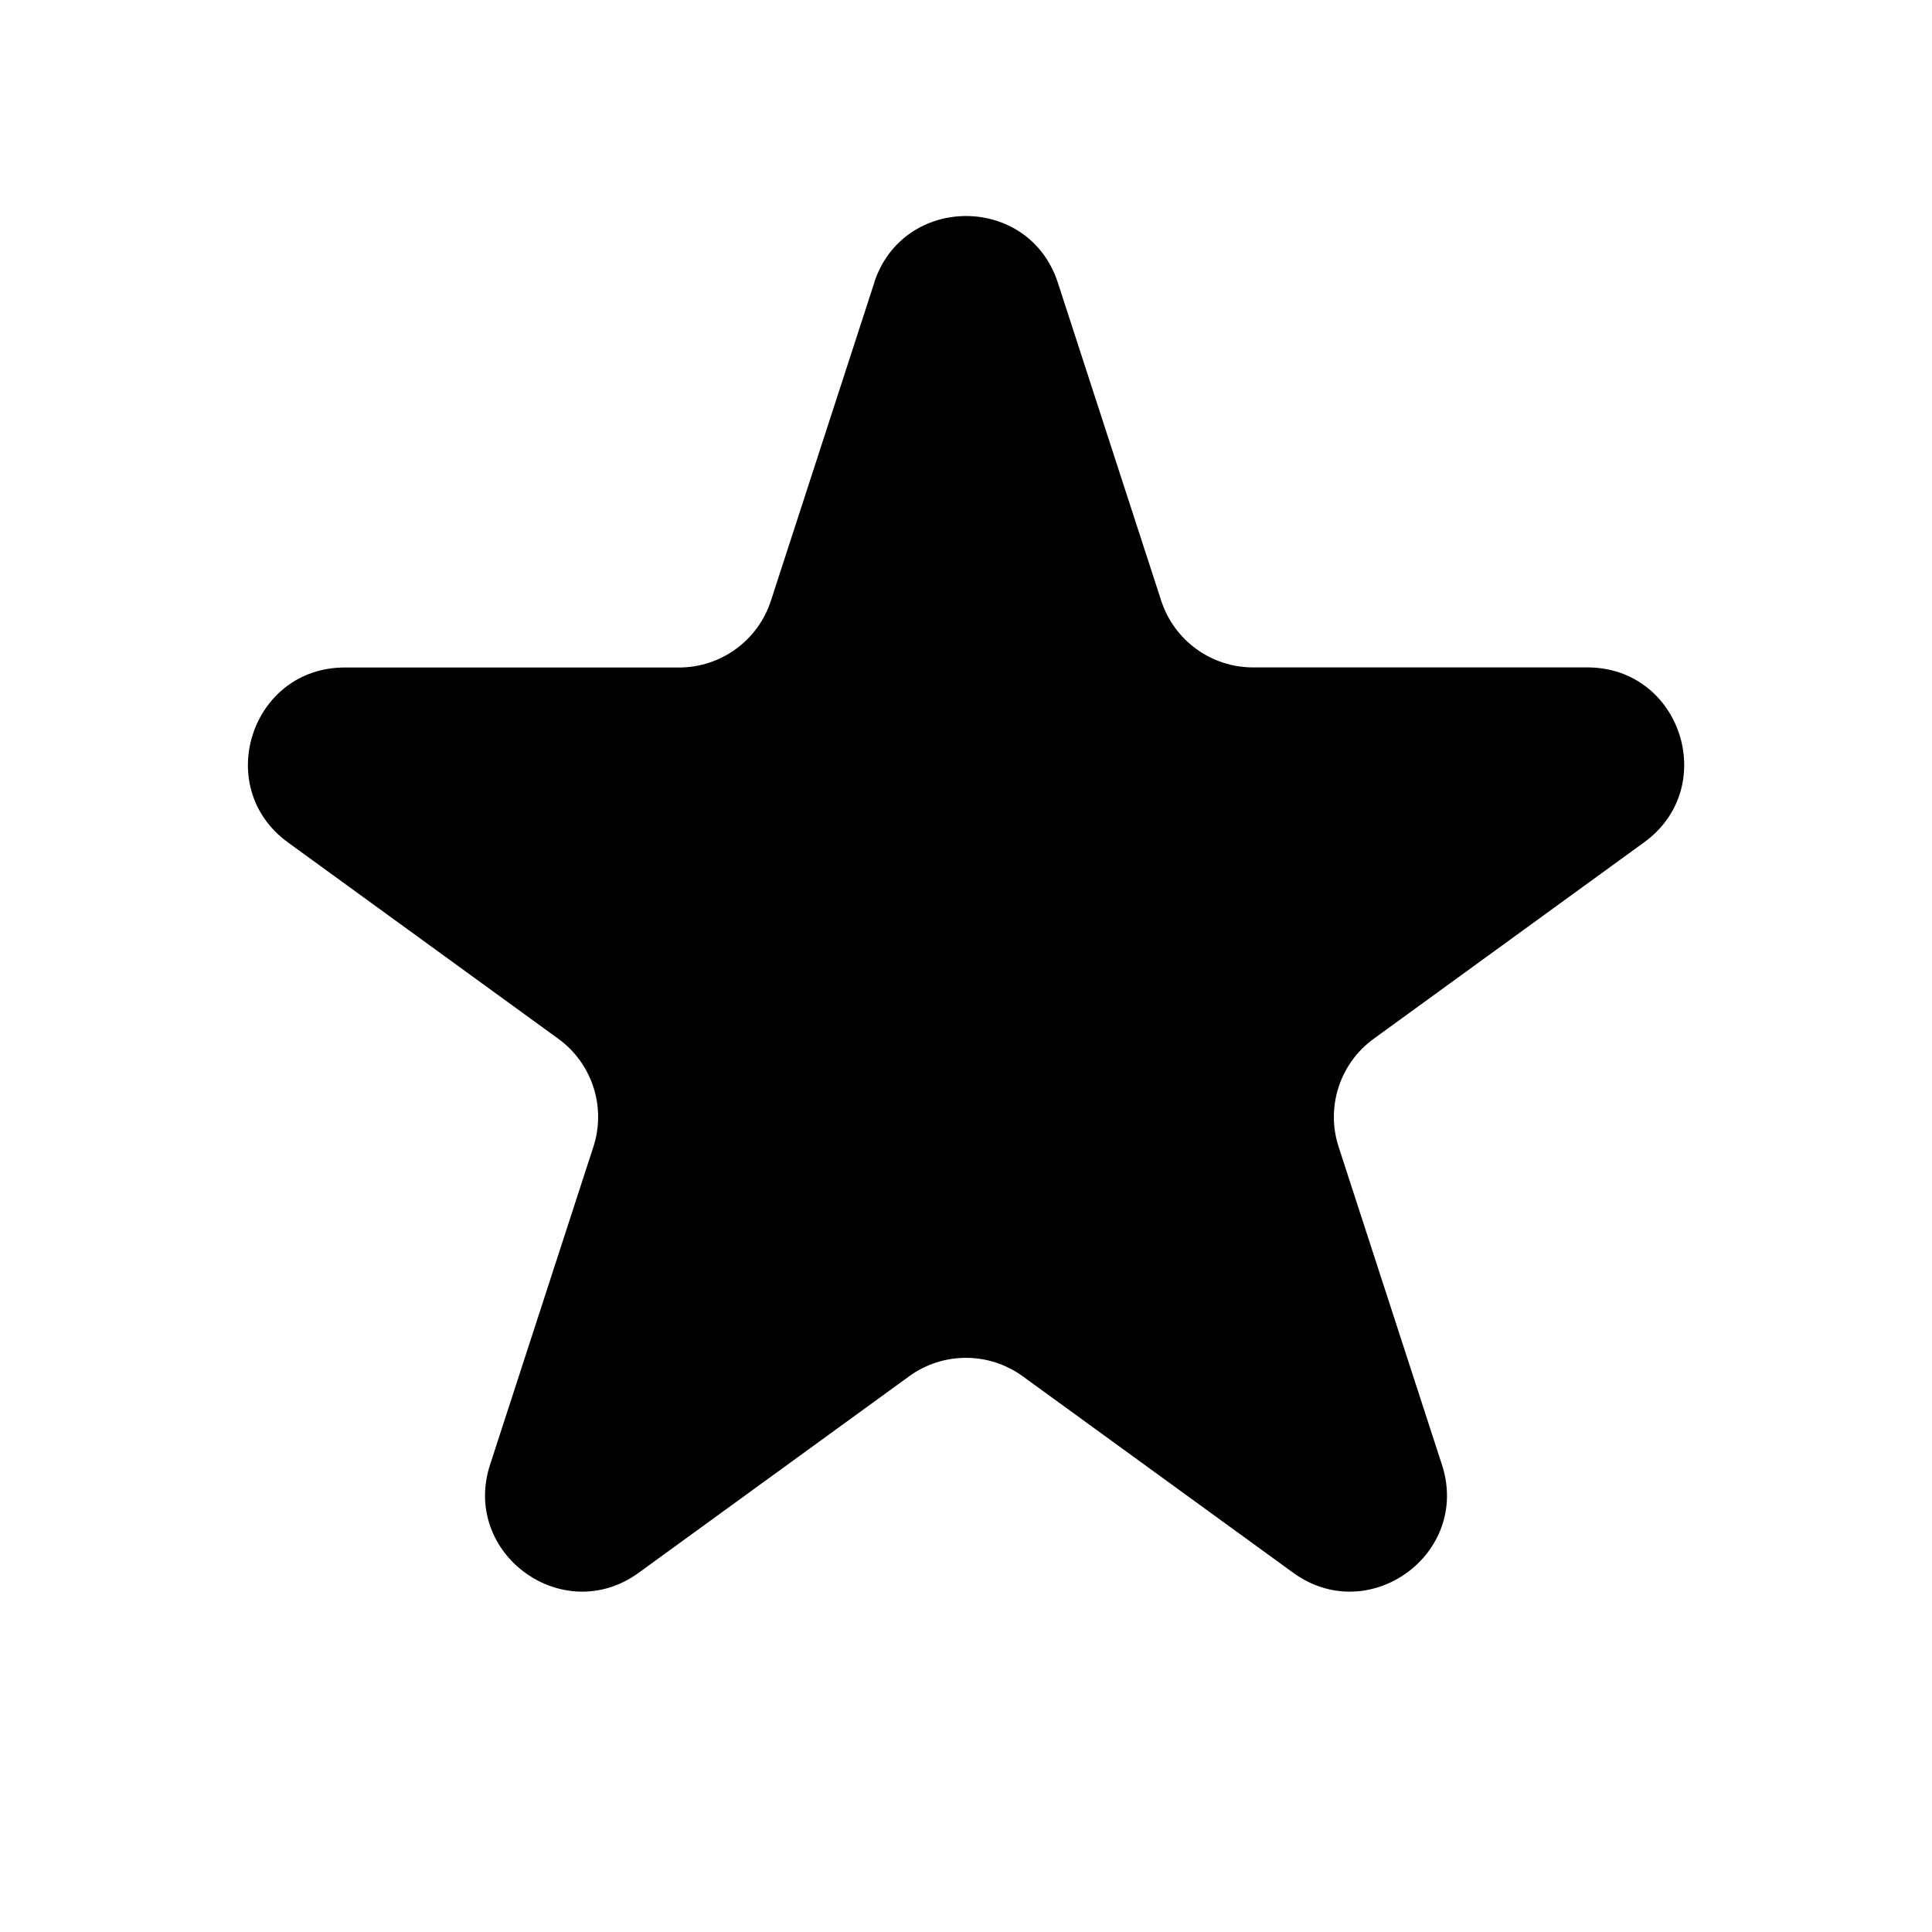
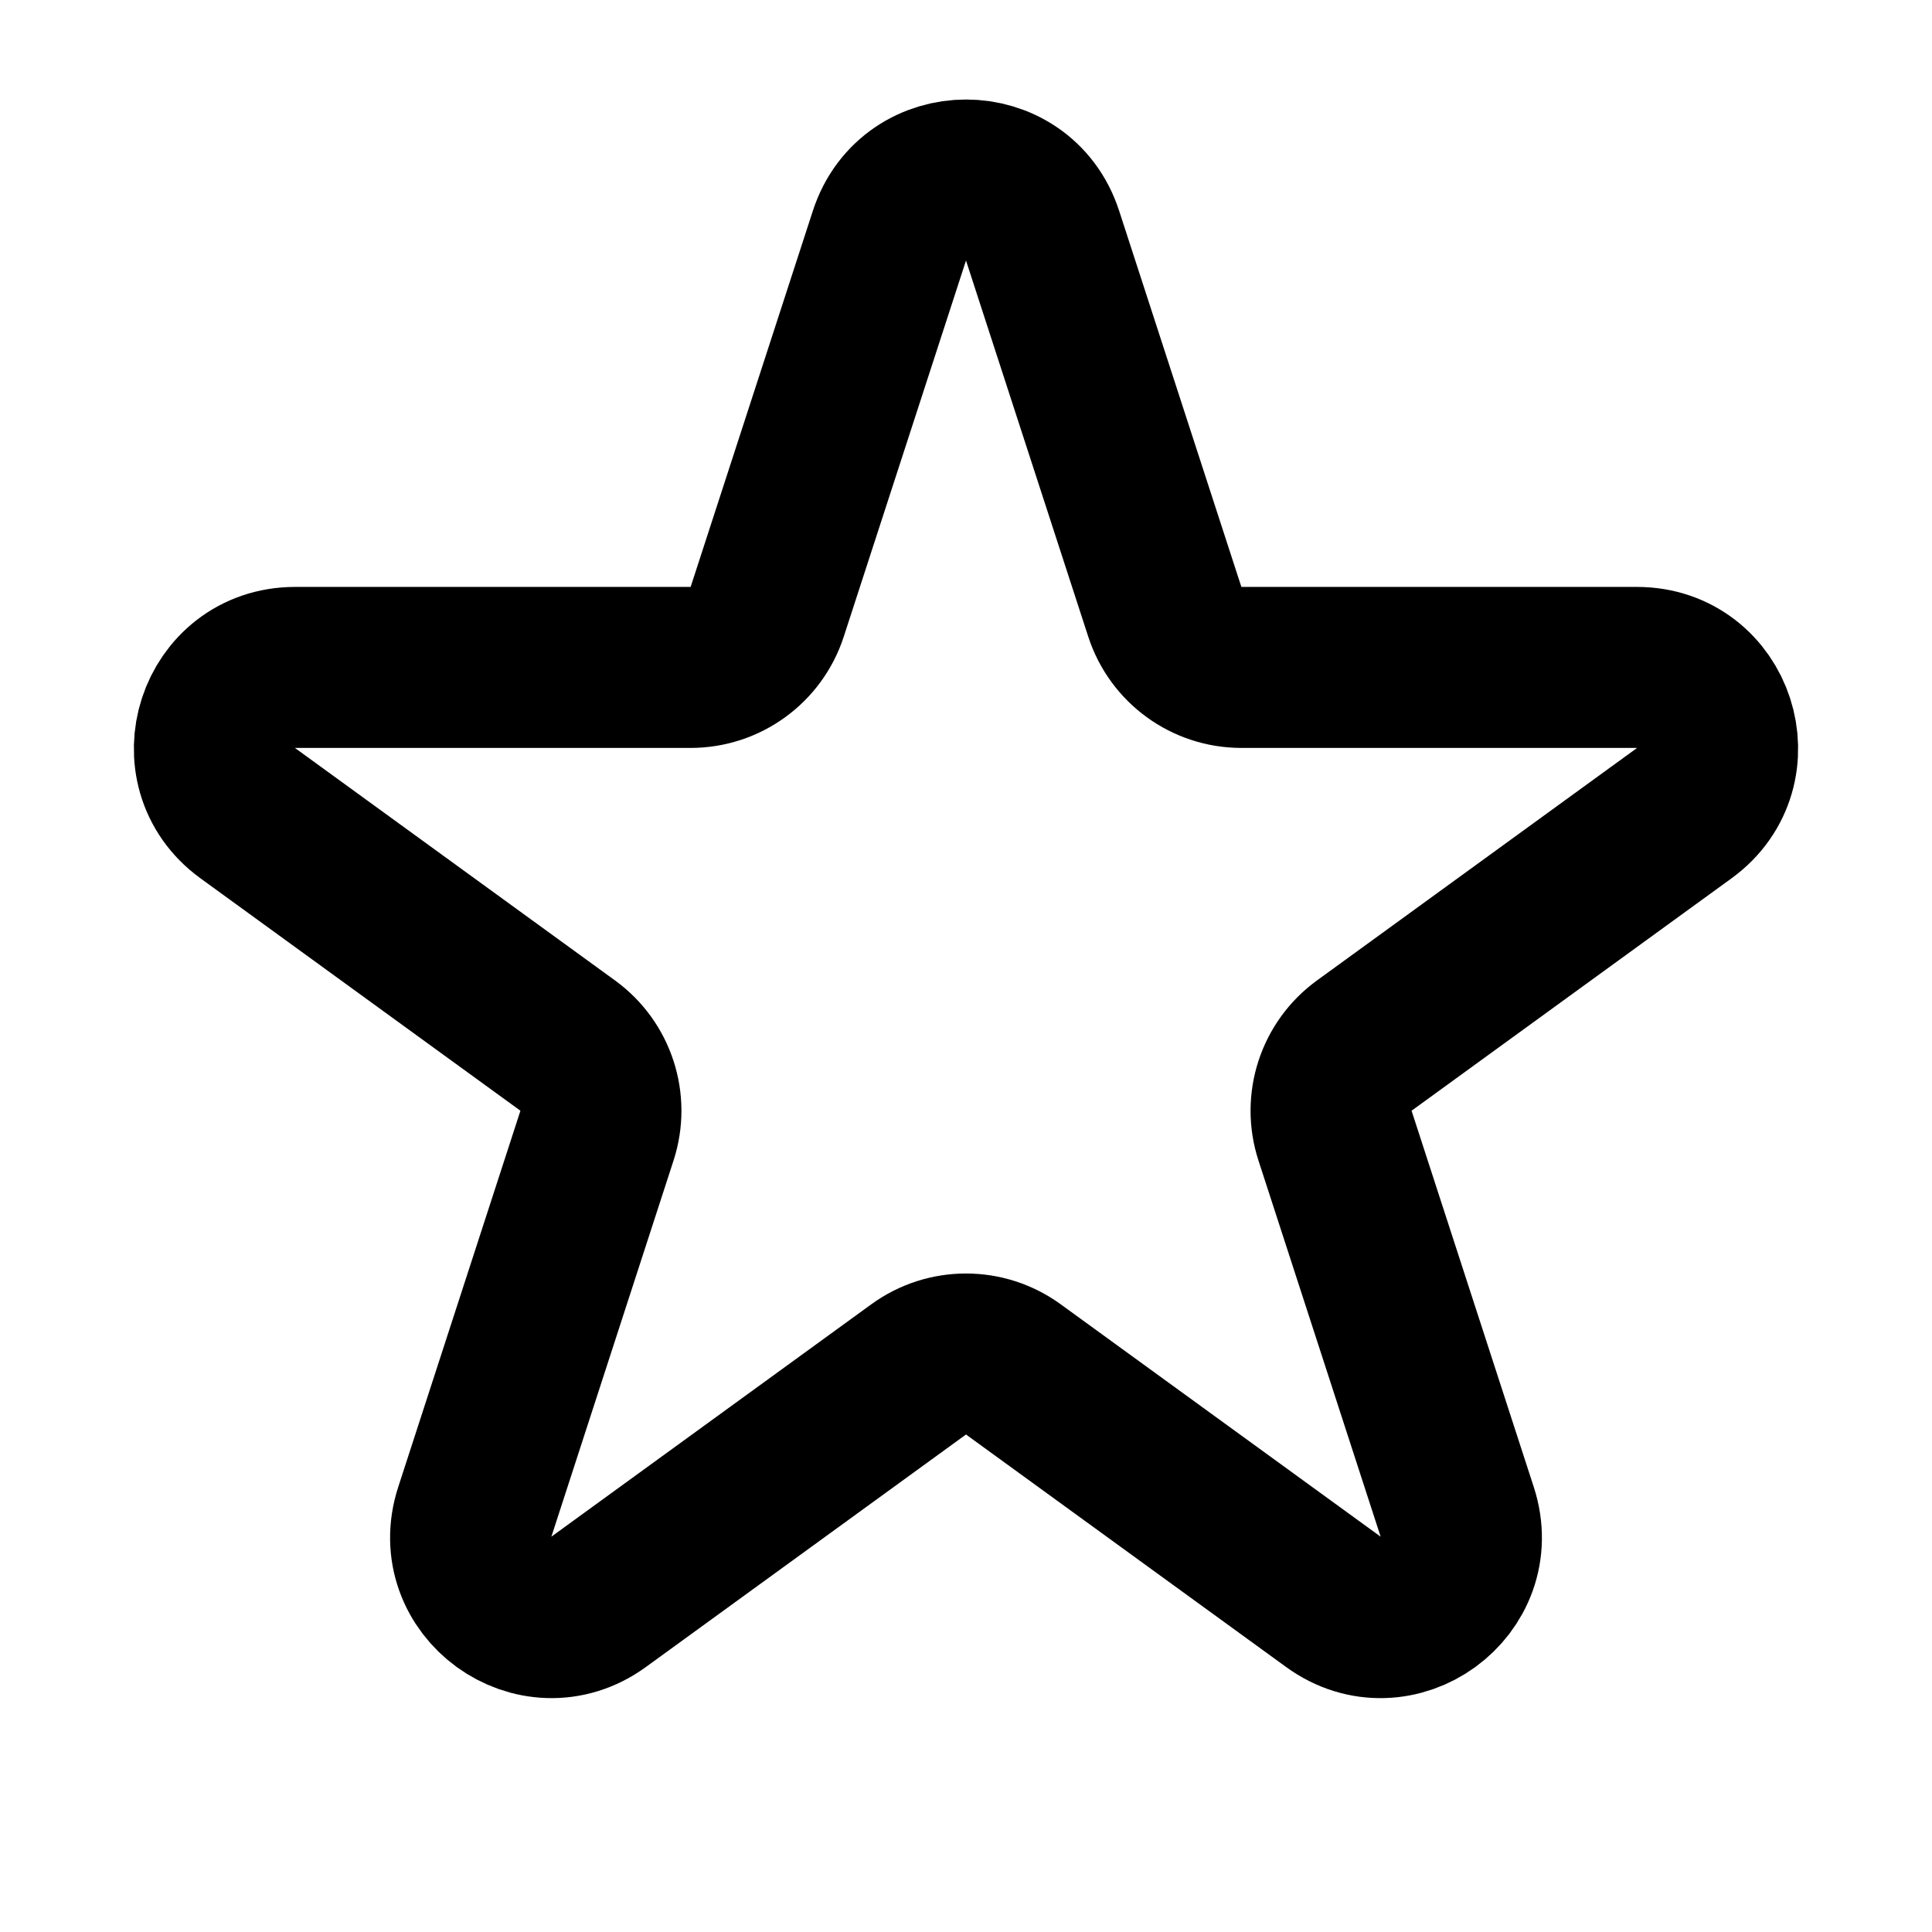
- <svg xmlns="http://www.w3.org/2000/svg" class="h-5 w-5" viewBox="0 0 20 20" fill="currentColor">
-   <path d="M9.049 2.927c.3-.921 1.603-.921 1.902 0l1.07 3.292a1 1 0 00.95.69h3.462c.969 0 1.371 1.24.588 1.81l-2.8 2.034a1 1 0 00-.364 1.118l1.07 3.292c.3.921-.755 1.688-1.54 1.118l-2.8-2.034a1 1 0 00-1.175 0l-2.8 2.034c-.784.57-1.838-.197-1.539-1.118l1.07-3.292a1 1 0 00-.364-1.118L2.98 8.72c-.783-.57-.38-1.81.588-1.81h3.461a1 1 0 00.951-.69l1.07-3.292z" />
+ <svg xmlns="http://www.w3.org/2000/svg" fill="none" viewBox="0 0 24 24" stroke="currentColor" stroke-width="2">
+   <path stroke-linecap="round" stroke-linejoin="round" d="M11.049 2.927c.3-.921 1.603-.921 1.902 0l1.519 4.674a1 1 0 00.95.69h4.915c.969 0 1.371 1.24.588 1.81l-3.976 2.888a1 1 0 00-.363 1.118l1.518 4.674c.3.922-.755 1.688-1.538 1.118l-3.976-2.888a1 1 0 00-1.176 0l-3.976 2.888c-.783.57-1.838-.197-1.538-1.118l1.518-4.674a1 1 0 00-.363-1.118l-3.976-2.888c-.784-.57-.38-1.81.588-1.81h4.914a1 1 0 00.951-.69l1.519-4.674z" />
</svg>
